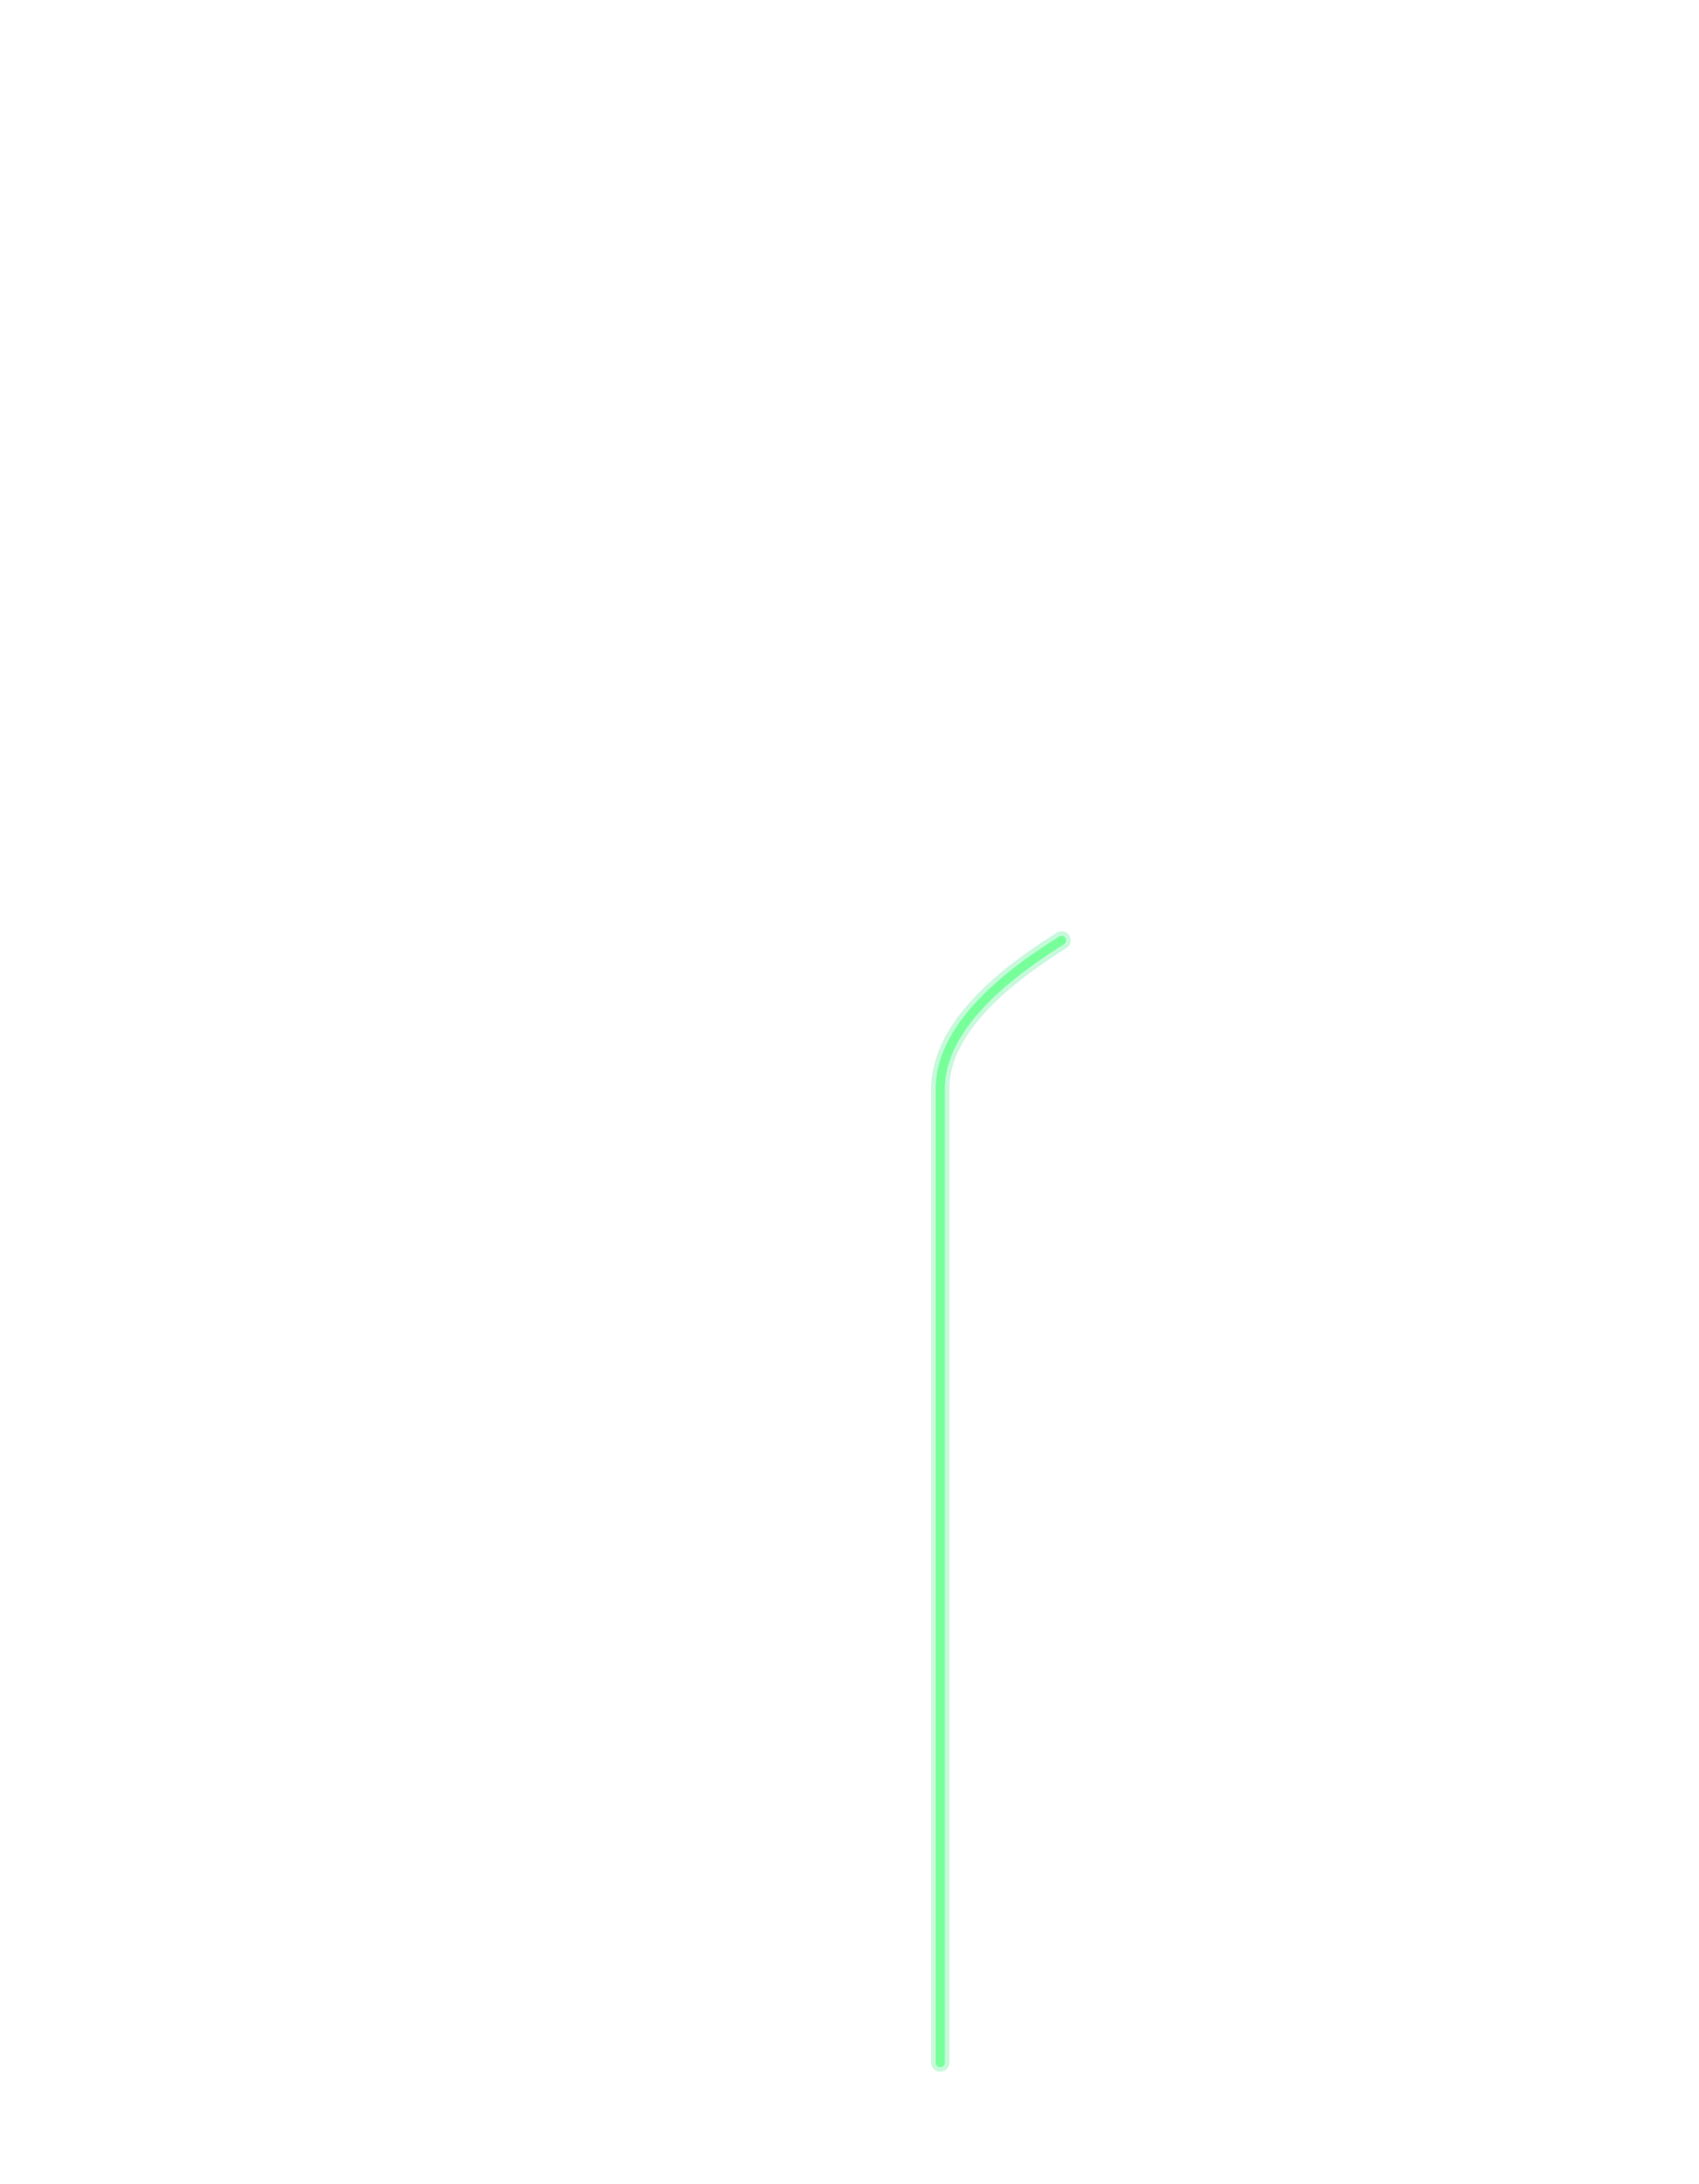
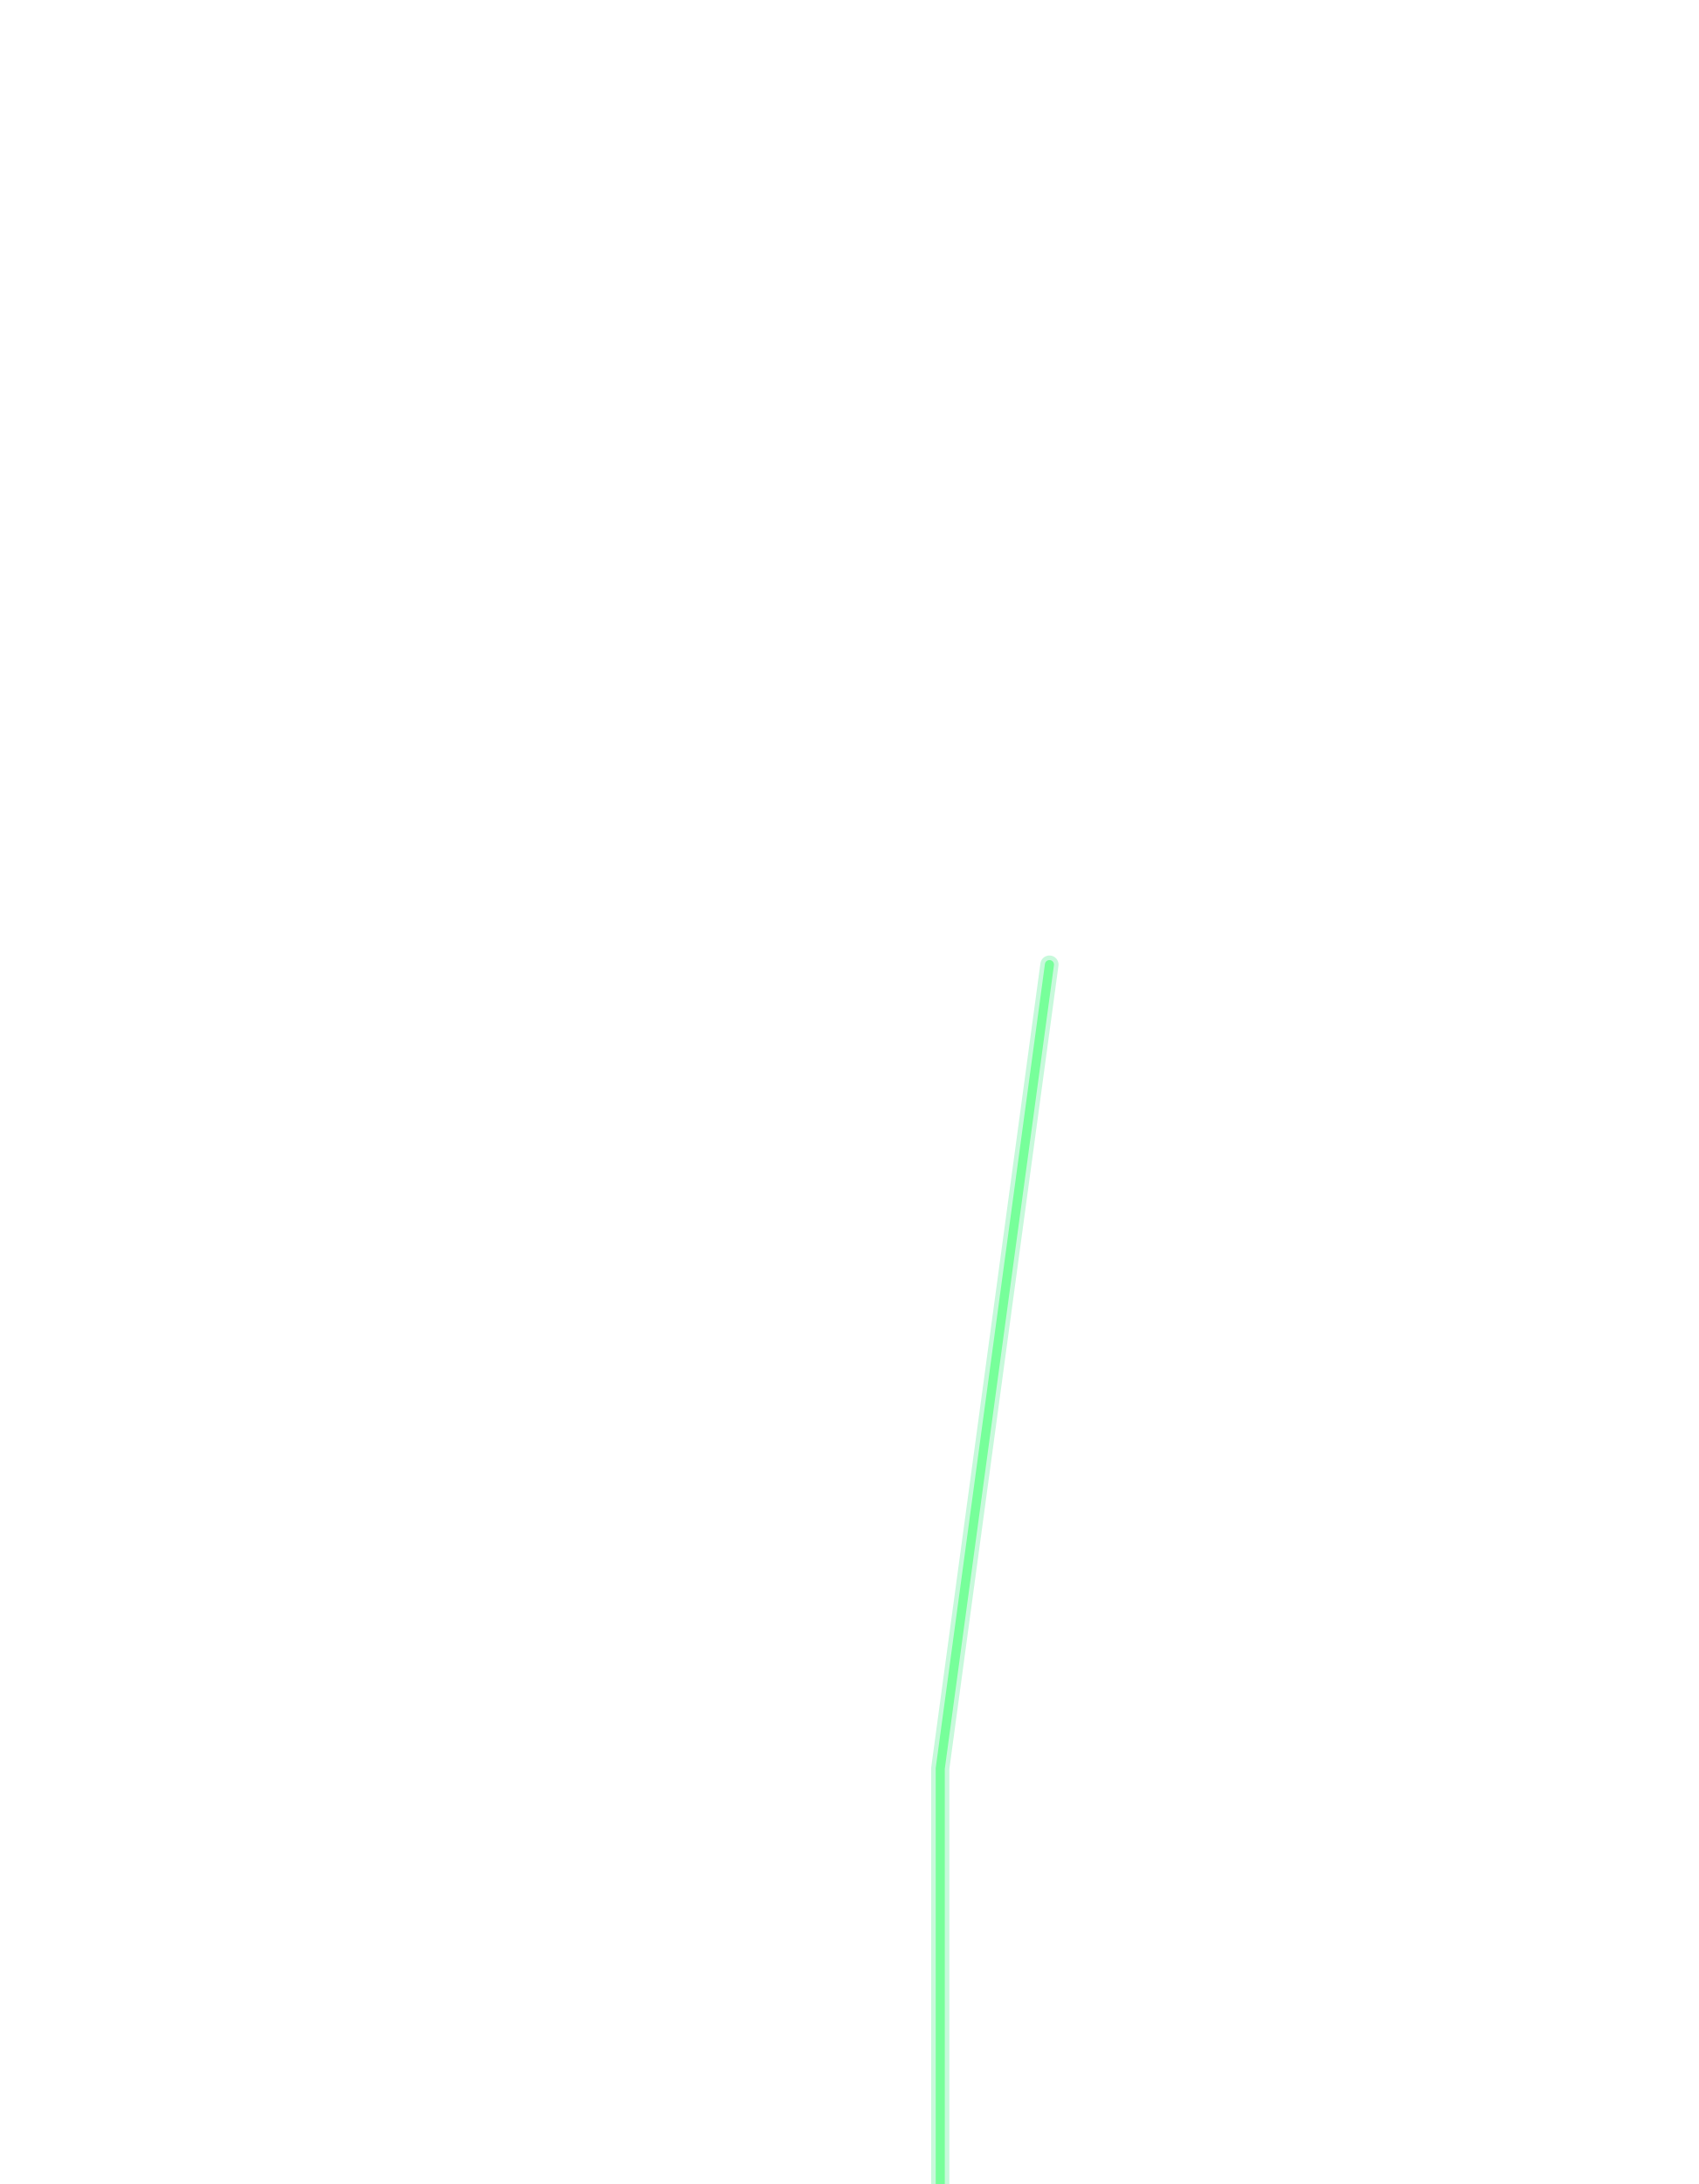
<svg xmlns="http://www.w3.org/2000/svg" width="560" height="720" viewBox="0 0 560 720">
-   <path d="M310 680V359 Q310 335 350 310" fill="none" stroke="#23e970" stroke-width="6" stroke-opacity=".25" stroke-linecap="round" />
-   <path d="M310 680V359 Q310 335 350 310" fill="none" stroke="#77ff9a" stroke-width="3" stroke-linecap="round" />
+   <path d="M310 720V583L346 318" fill="none" stroke="#23e970" stroke-width="6" stroke-opacity=".25" stroke-linecap="round" />
+   <path d="M310 720V583L346 318" fill="none" stroke="#77ff9a" stroke-width="3" stroke-linecap="round" />
</svg>
